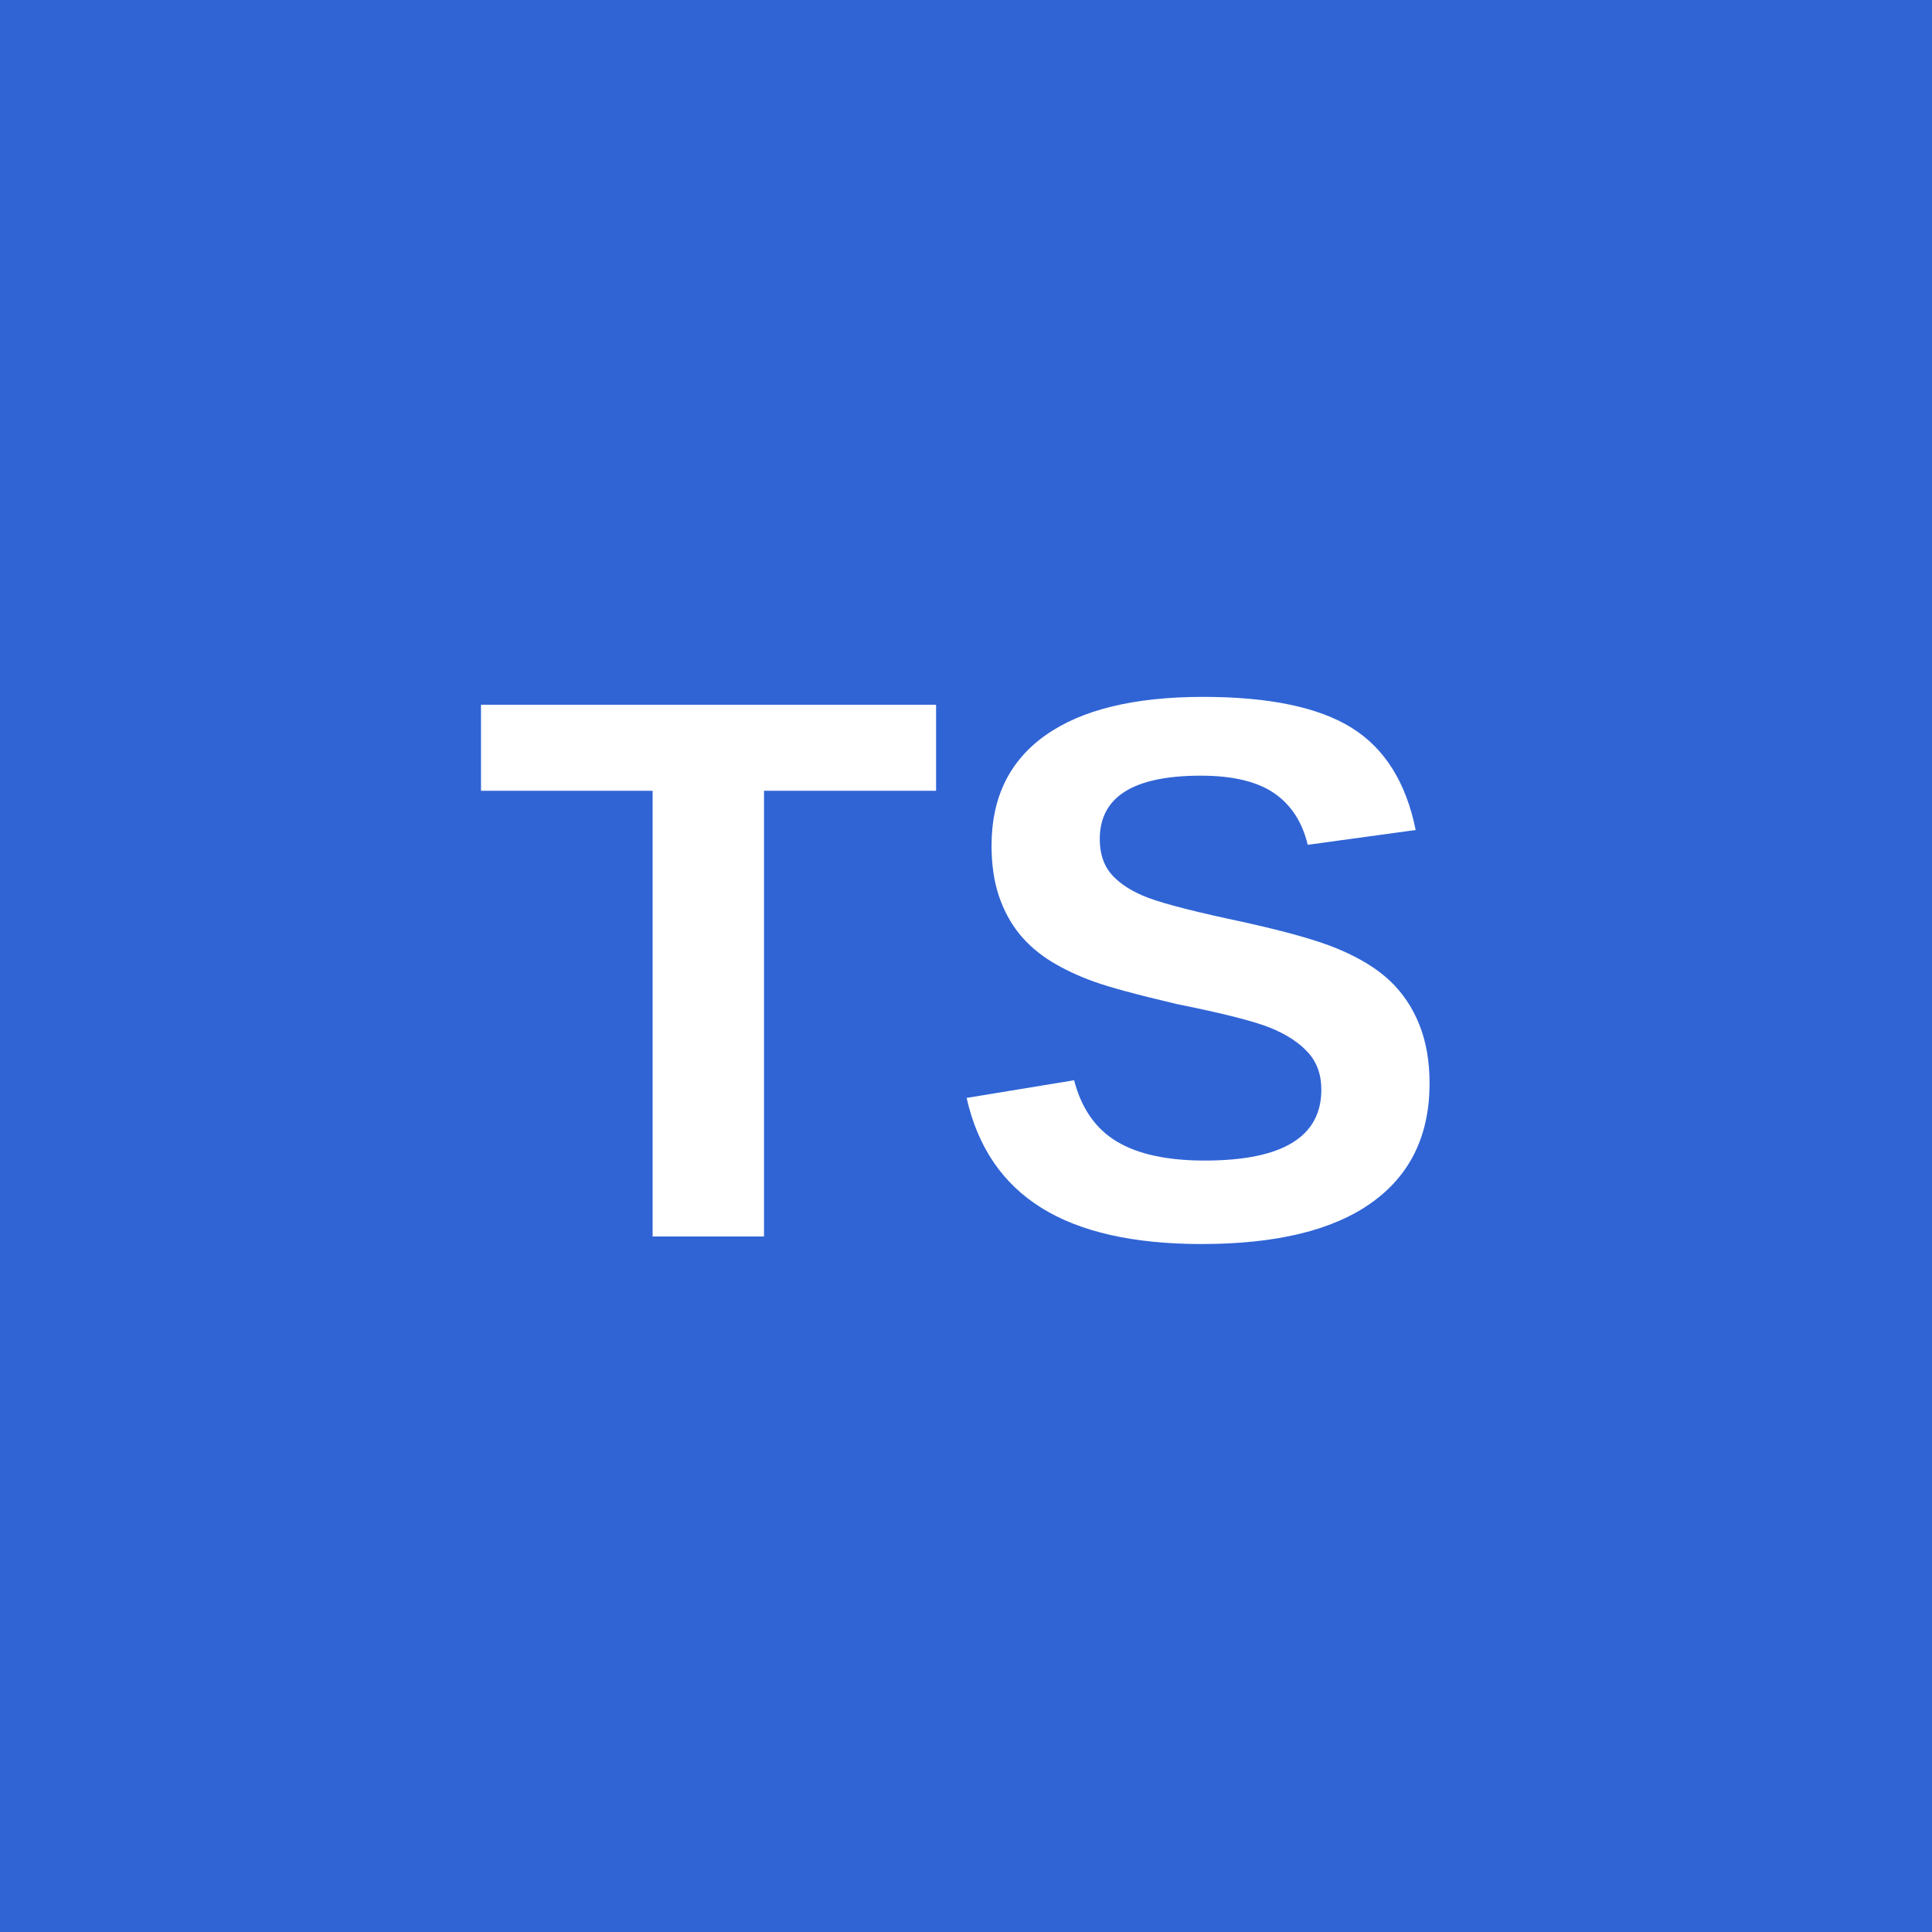
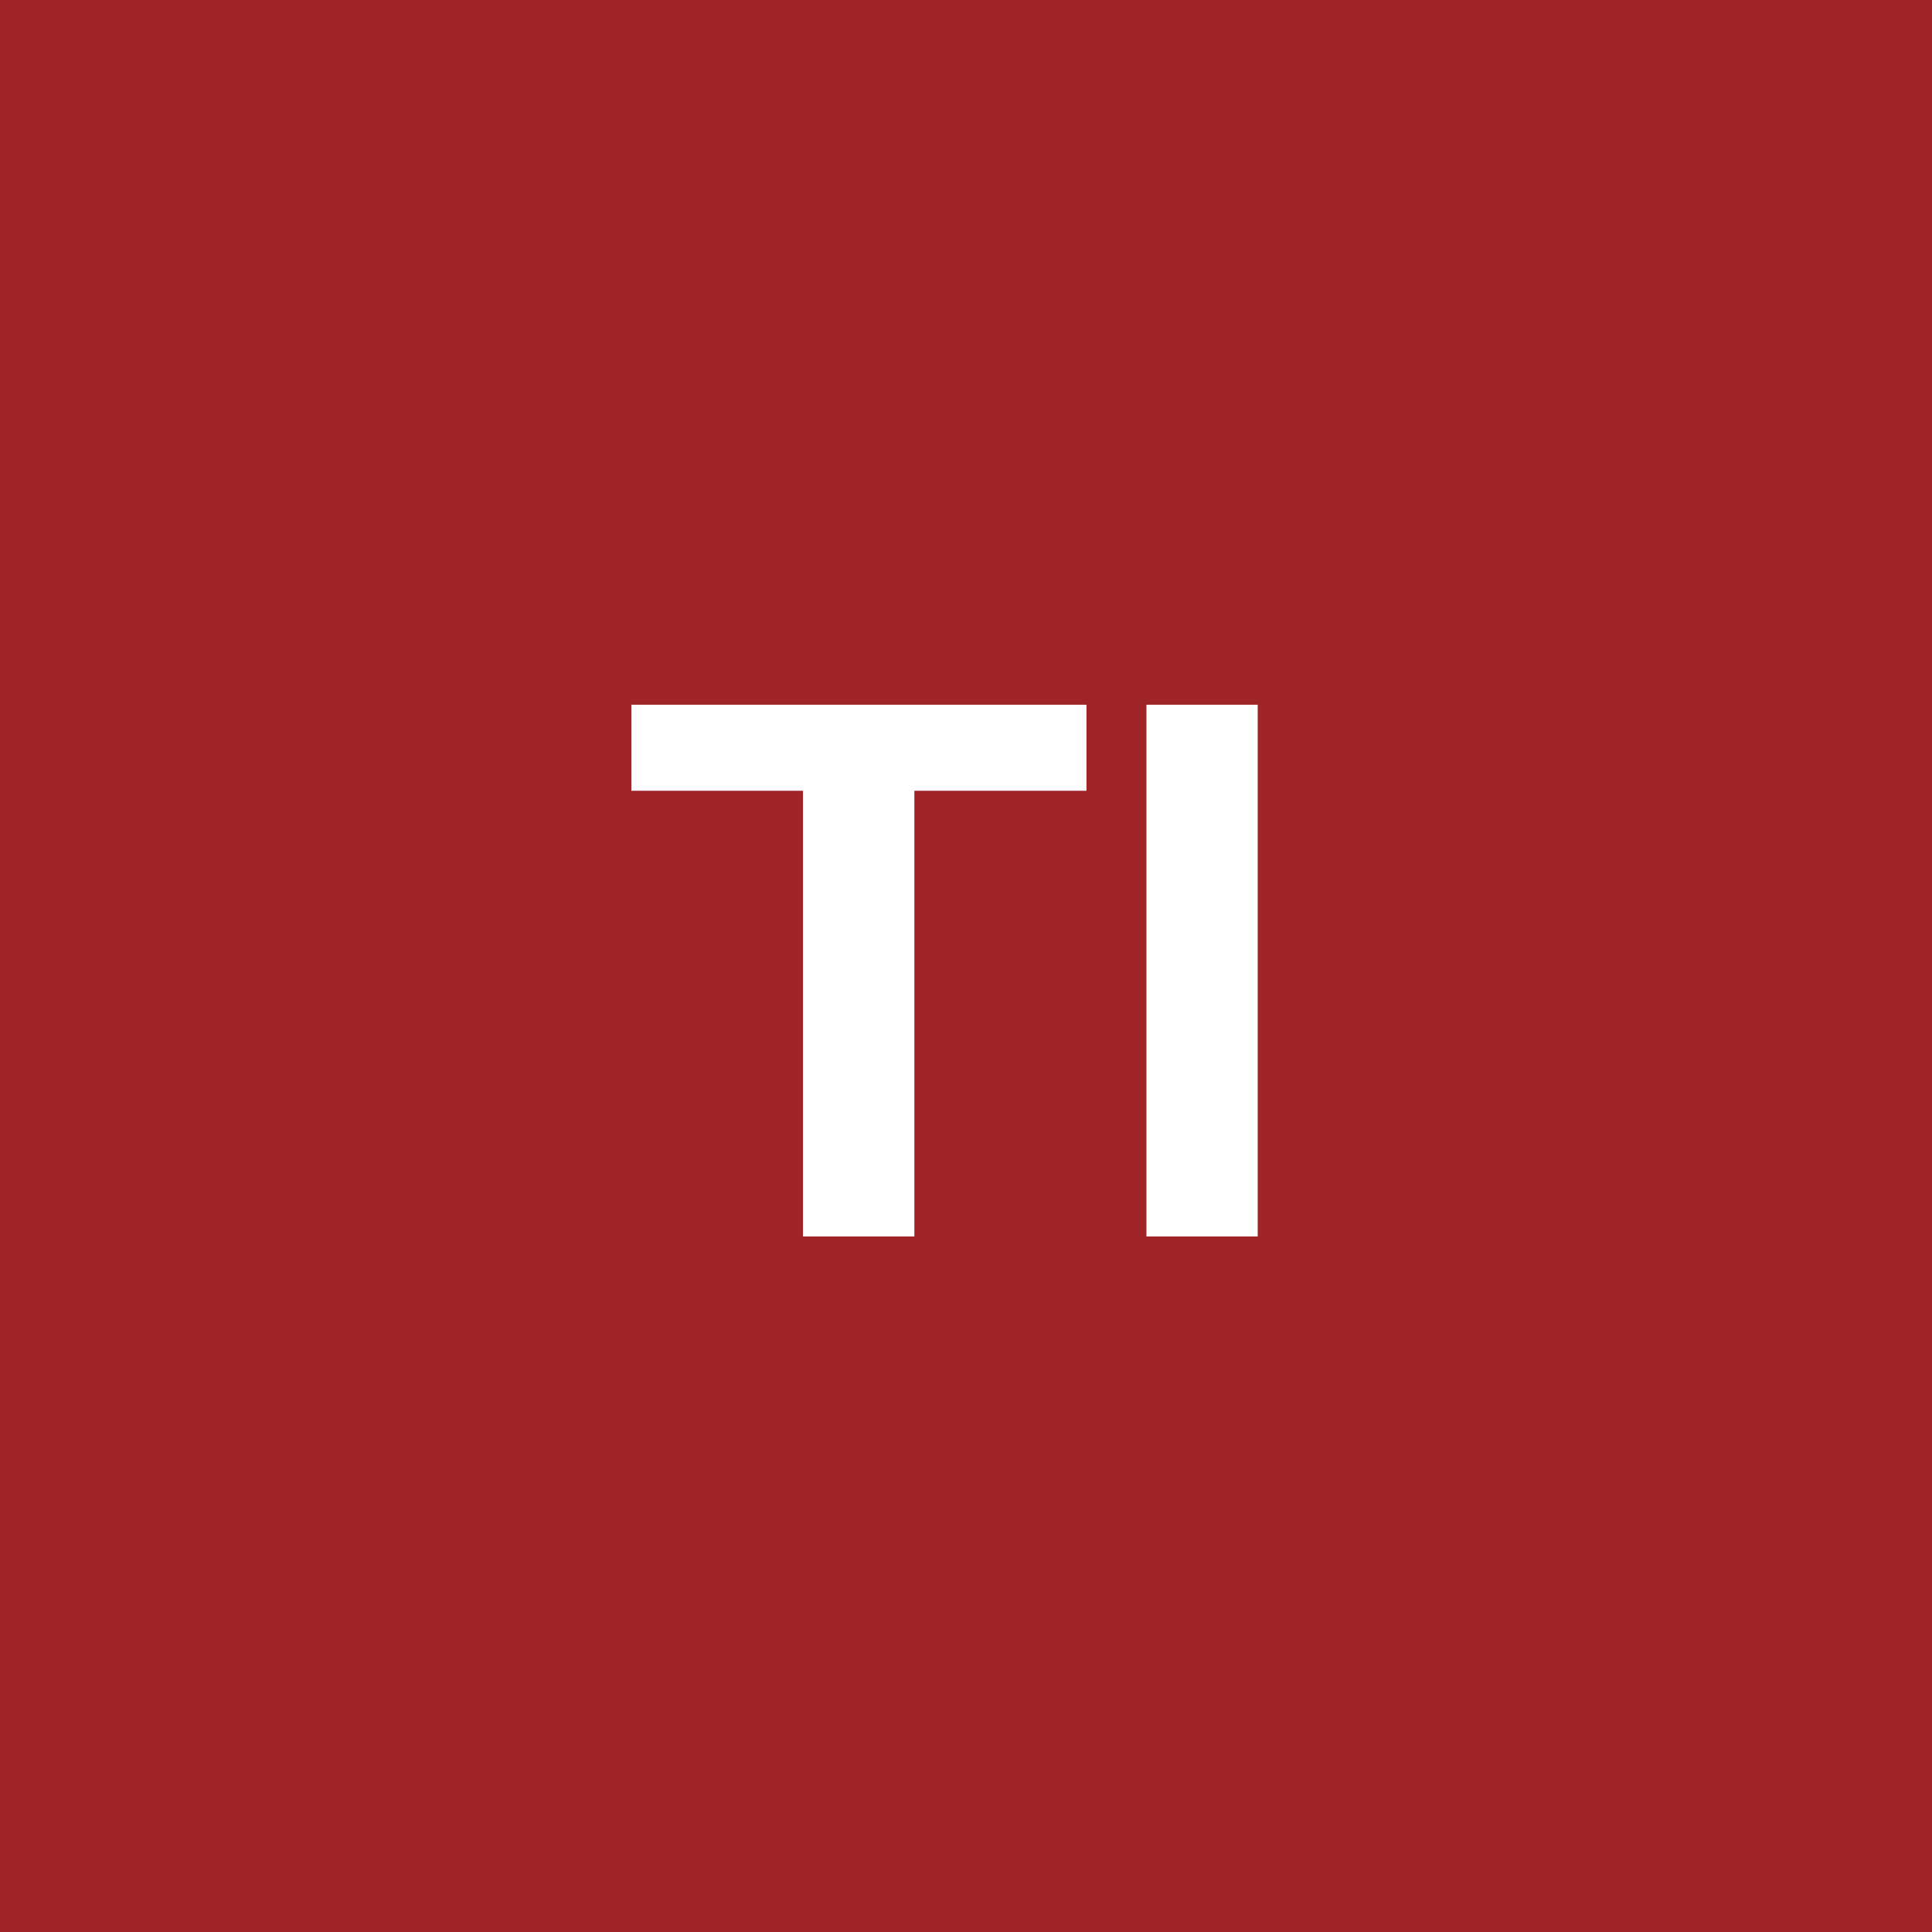
<svg xmlns="http://www.w3.org/2000/svg" width="200" height="200" viewBox="0 0 200 200">
-   <rect width="200" height="200" fill="hsl(221, 66%, 51%)" />
-   <text x="50%" y="50%" text-anchor="middle" dy=".35em" fill="white" font-family="Arial, sans-serif" font-size="80" font-weight="600">TS</text>
+   <rect width="200" height="200" fill="hsl(-2, 63%, 38%)" />
+   <text x="50%" y="50%" text-anchor="middle" dy=".35em" fill="white" font-family="Arial, sans-serif" font-size="80" font-weight="600">TI</text>
</svg>
